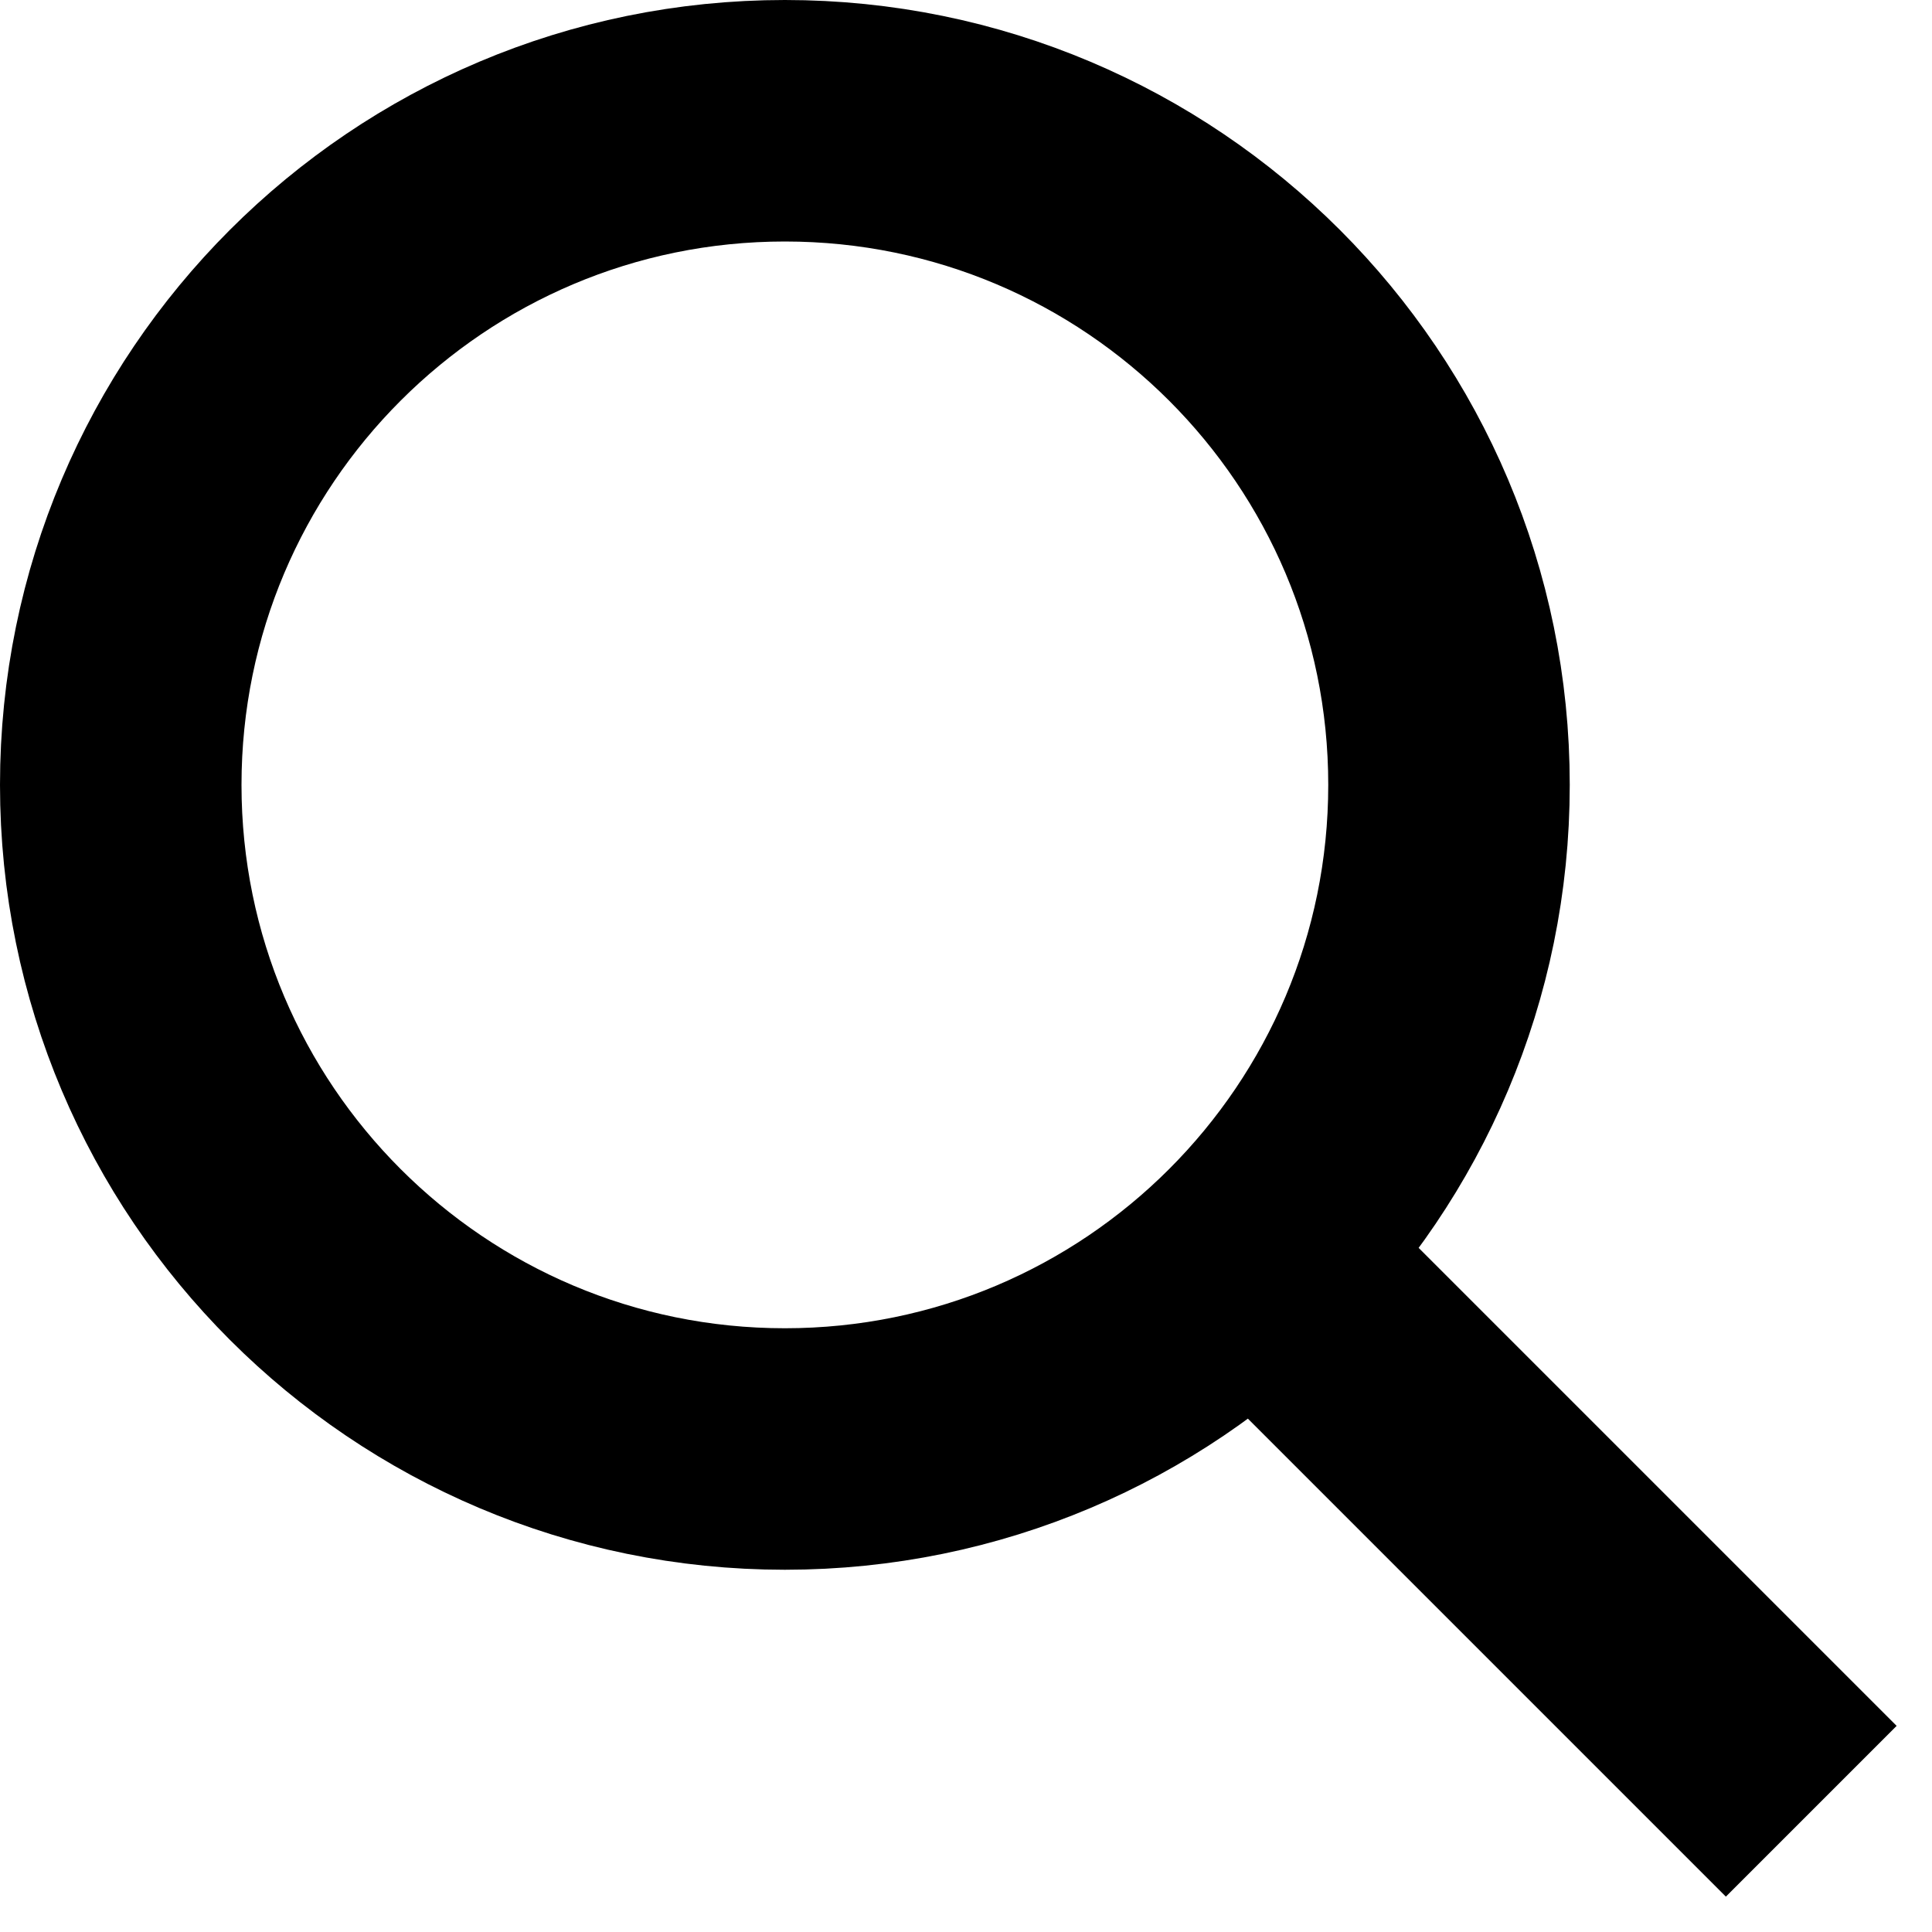
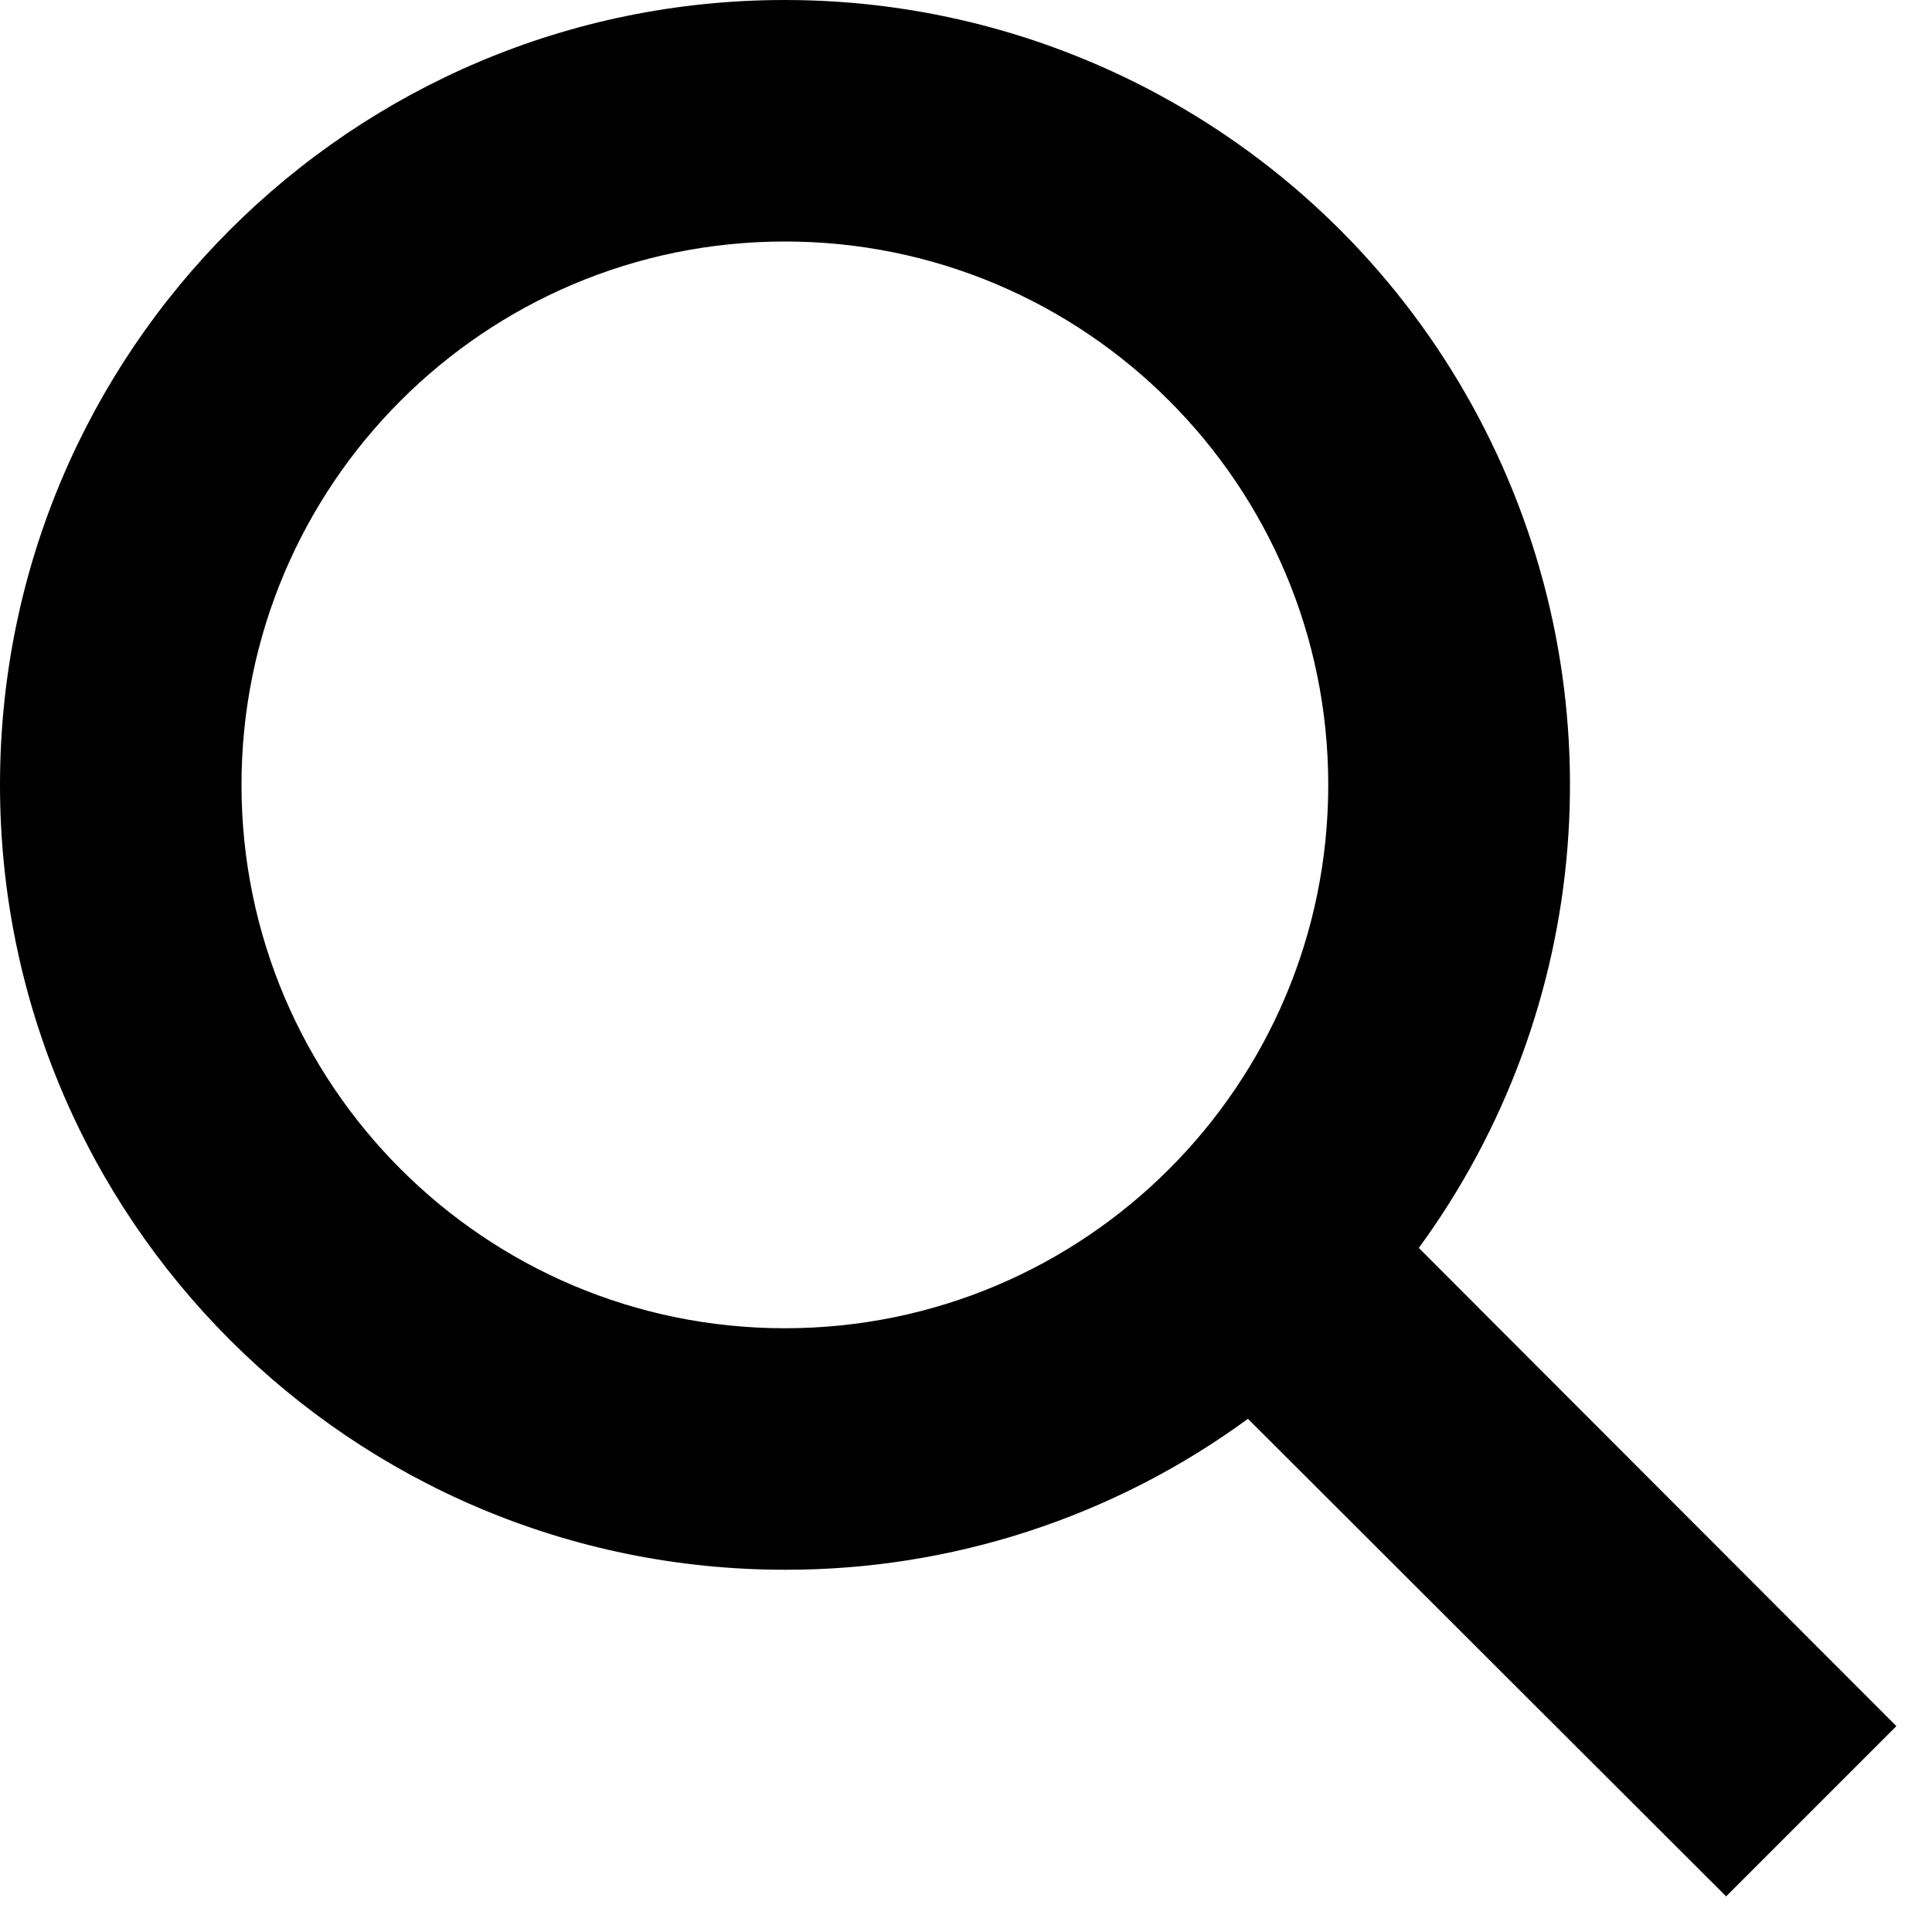
- <svg xmlns="http://www.w3.org/2000/svg" viewBox="0 0 32 32" style="display:block;fill:none;height:16px;width:16px;stroke:currentColor;stroke-width:4;overflow:visible" aria-hidden="true" role="presentation" focusable="false">
-   <path fill="none" d="M13 24a11 11 0 1 0 0-22 11 11 0 0 0 0 22zm8-3 9 9" />
+ <svg xmlns="http://www.w3.org/2000/svg" viewBox="0 0 32 32" aria-hidden="true" role="presentation" focusable="false" style="display: block; height: 20px; width: 20px; fill: currentcolor;">
+   <path d="M13 0a13 13 0 0 1 10.5 20.67l7.91 7.92-2.82 2.82-7.92-7.91A12.94 12.94 0 0 1 13 26a13 13 0 1 1 0-26zm0 4a9 9 0 1 0 0 18 9 9 0 0 0 0-18z" />
</svg>
